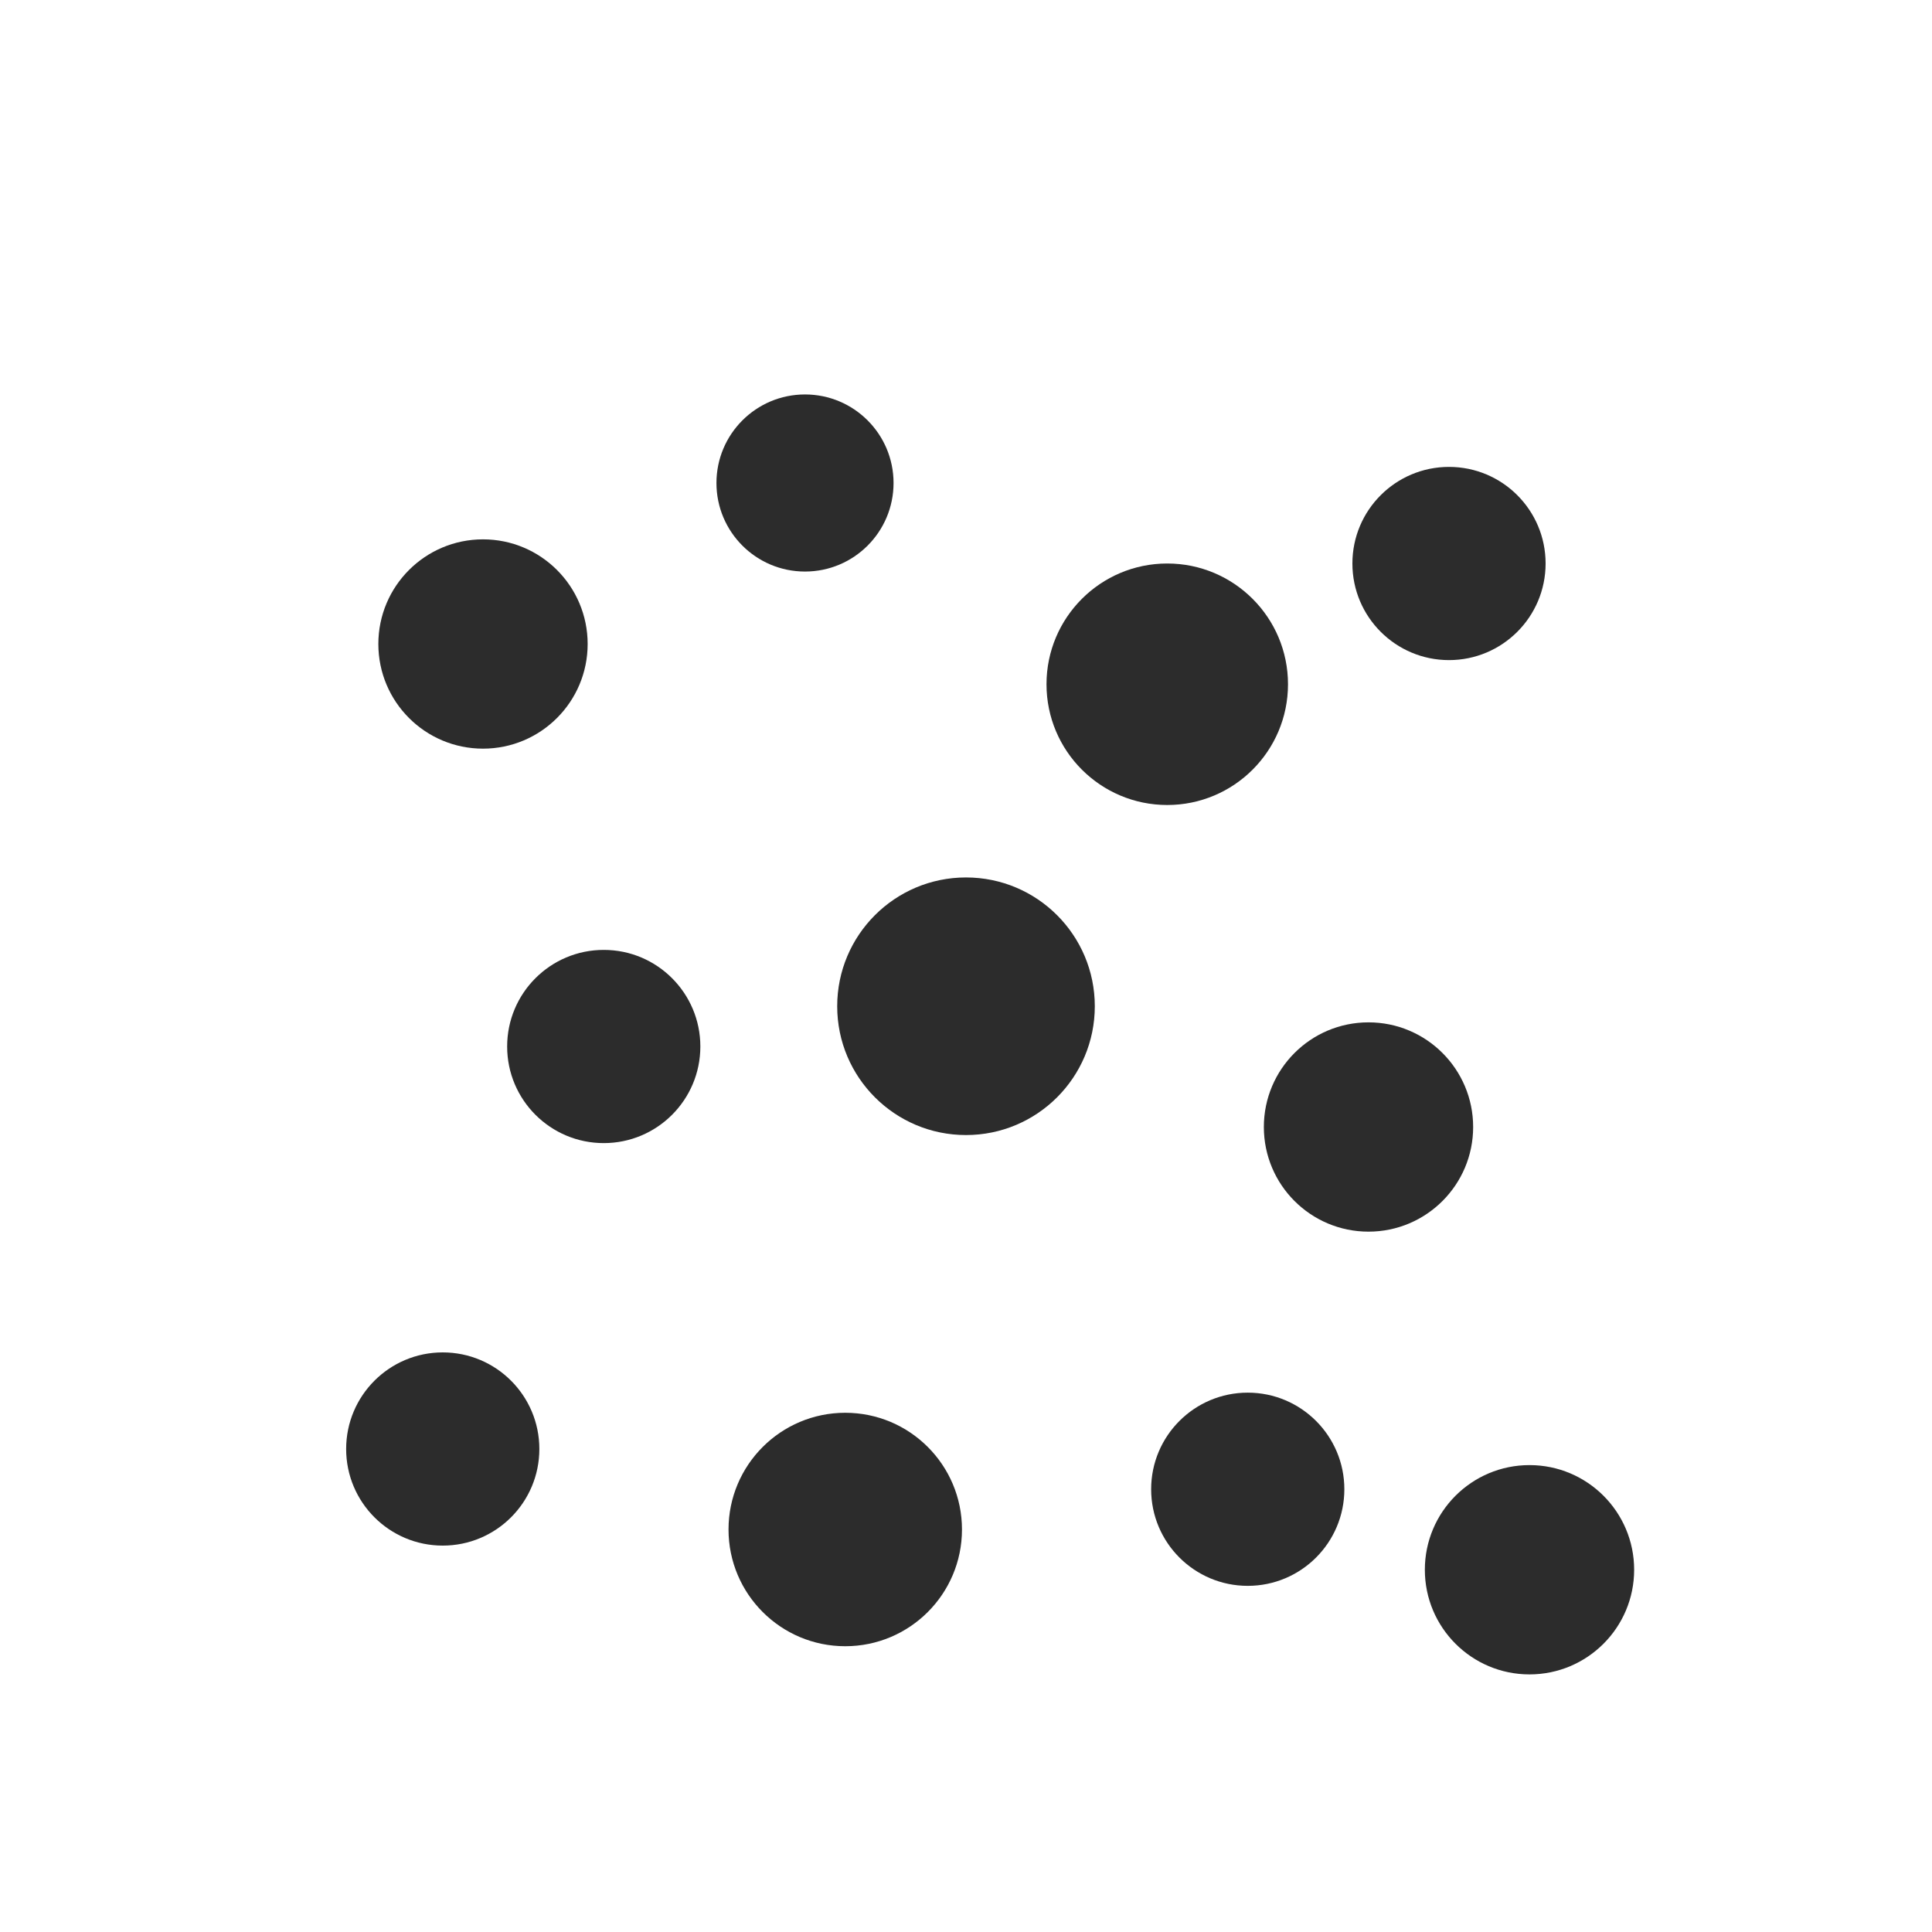
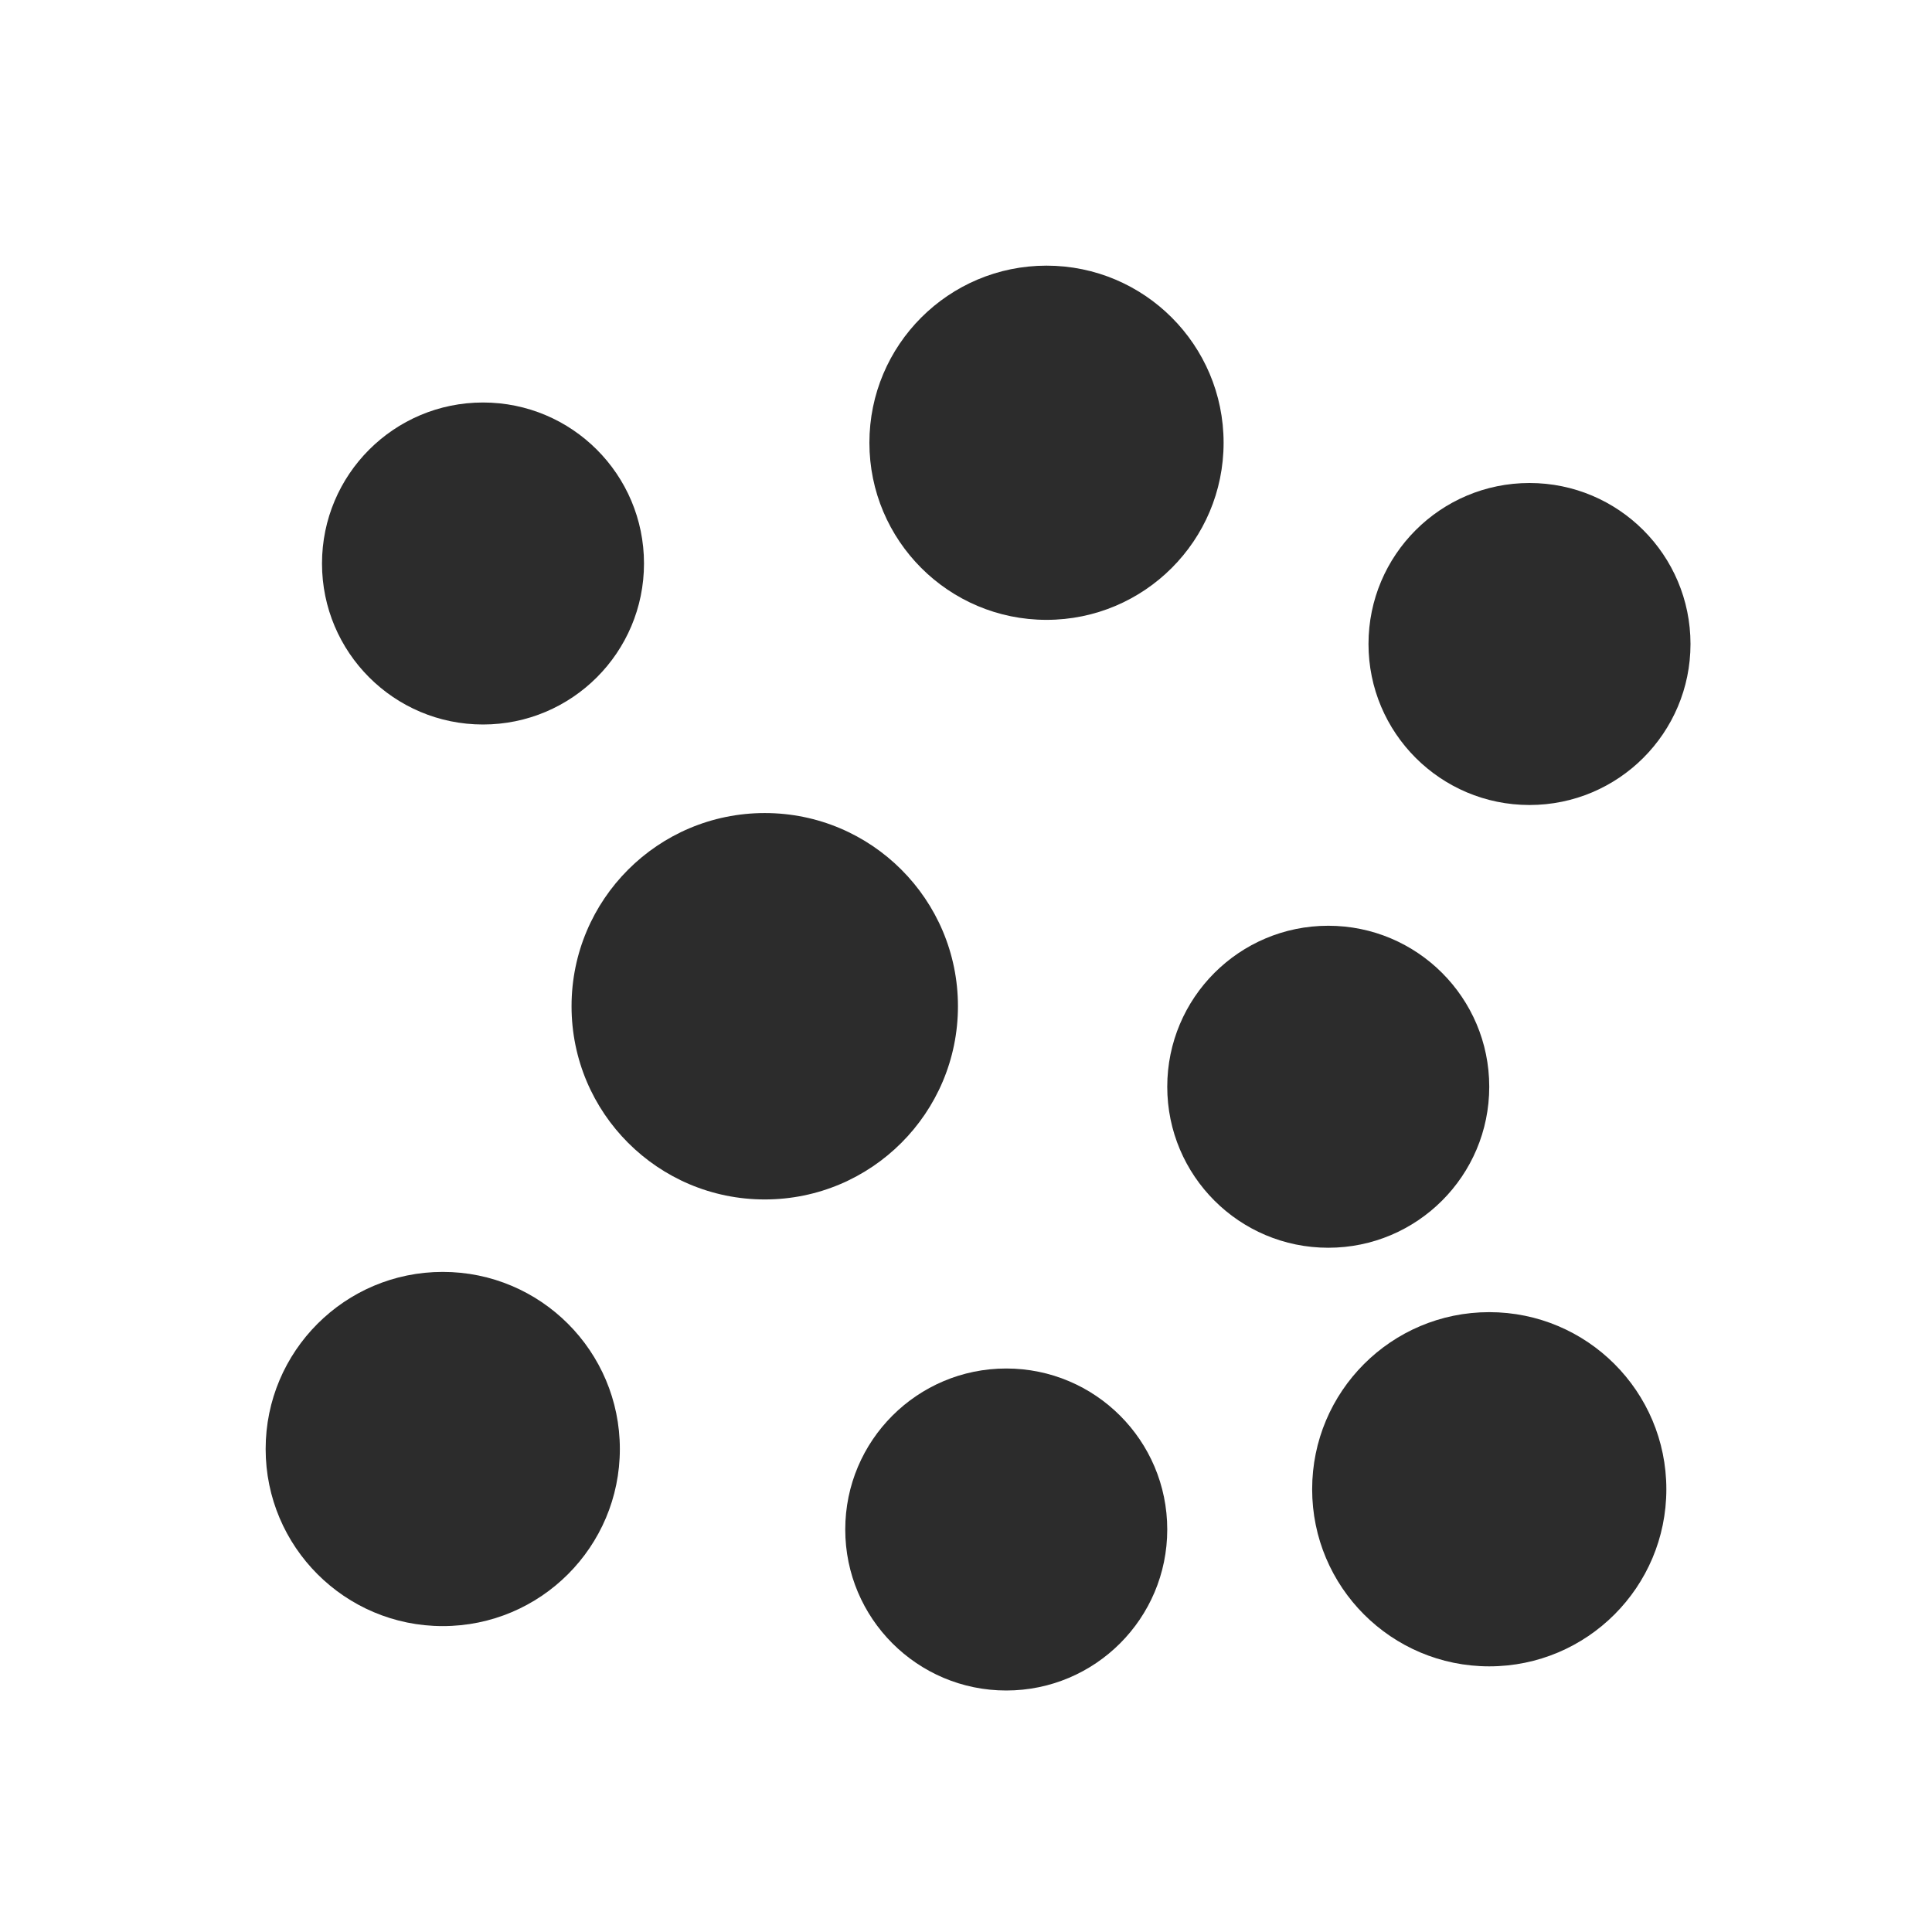
<svg xmlns="http://www.w3.org/2000/svg" width="24" height="24" viewBox="0 0 24 24" fill="none" stroke="#2c2c2c" stroke-width="2" stroke-linecap="round" stroke-linejoin="round">
-   <circle cx="6" cy="8" r="1.3" fill="#2c2c2c" stroke="none" />
-   <circle cx="10" cy="6" r="1.1" fill="#2c2c2c" stroke="none" />
-   <circle cx="14.5" cy="8.5" r="1.5" fill="#2c2c2c" stroke="none" />
-   <circle cx="18" cy="7" r="1.2" fill="#2c2c2c" stroke="none" />
-   <circle cx="7.5" cy="13" r="1.2" fill="#2c2c2c" stroke="none" />
-   <circle cx="12" cy="12.5" r="1.6" fill="#2c2c2c" stroke="none" />
-   <circle cx="17" cy="14" r="1.3" fill="#2c2c2c" stroke="none" />
-   <circle cx="5.5" cy="18" r="1.2" fill="#2c2c2c" stroke="none" />
-   <circle cx="10.5" cy="19" r="1.45" fill="#2c2c2c" stroke="none" />
-   <circle cx="15.5" cy="18.5" r="1.2" fill="#2c2c2c" stroke="none" />
-   <circle cx="19" cy="19.5" r="1.3" fill="#2c2c2c" stroke="none" />
+   <circle cx="6" cy="7" r="2" fill="#2c2c2c" stroke="none" />
+   <circle cx="13" cy="5.5" r="2.2" fill="#2c2c2c" stroke="none" />
+   <circle cx="19" cy="8" r="2" fill="#2c2c2c" stroke="none" />
+   <circle cx="9.5" cy="12.5" r="2.4" fill="#2c2c2c" stroke="none" />
+   <circle cx="16.5" cy="13.5" r="2" fill="#2c2c2c" stroke="none" />
+   <circle cx="5.5" cy="18" r="2.2" fill="#2c2c2c" stroke="none" />
+   <circle cx="12.5" cy="19" r="2" fill="#2c2c2c" stroke="none" />
+   <circle cx="18.5" cy="18.5" r="2.2" fill="#2c2c2c" stroke="none" />
</svg>
